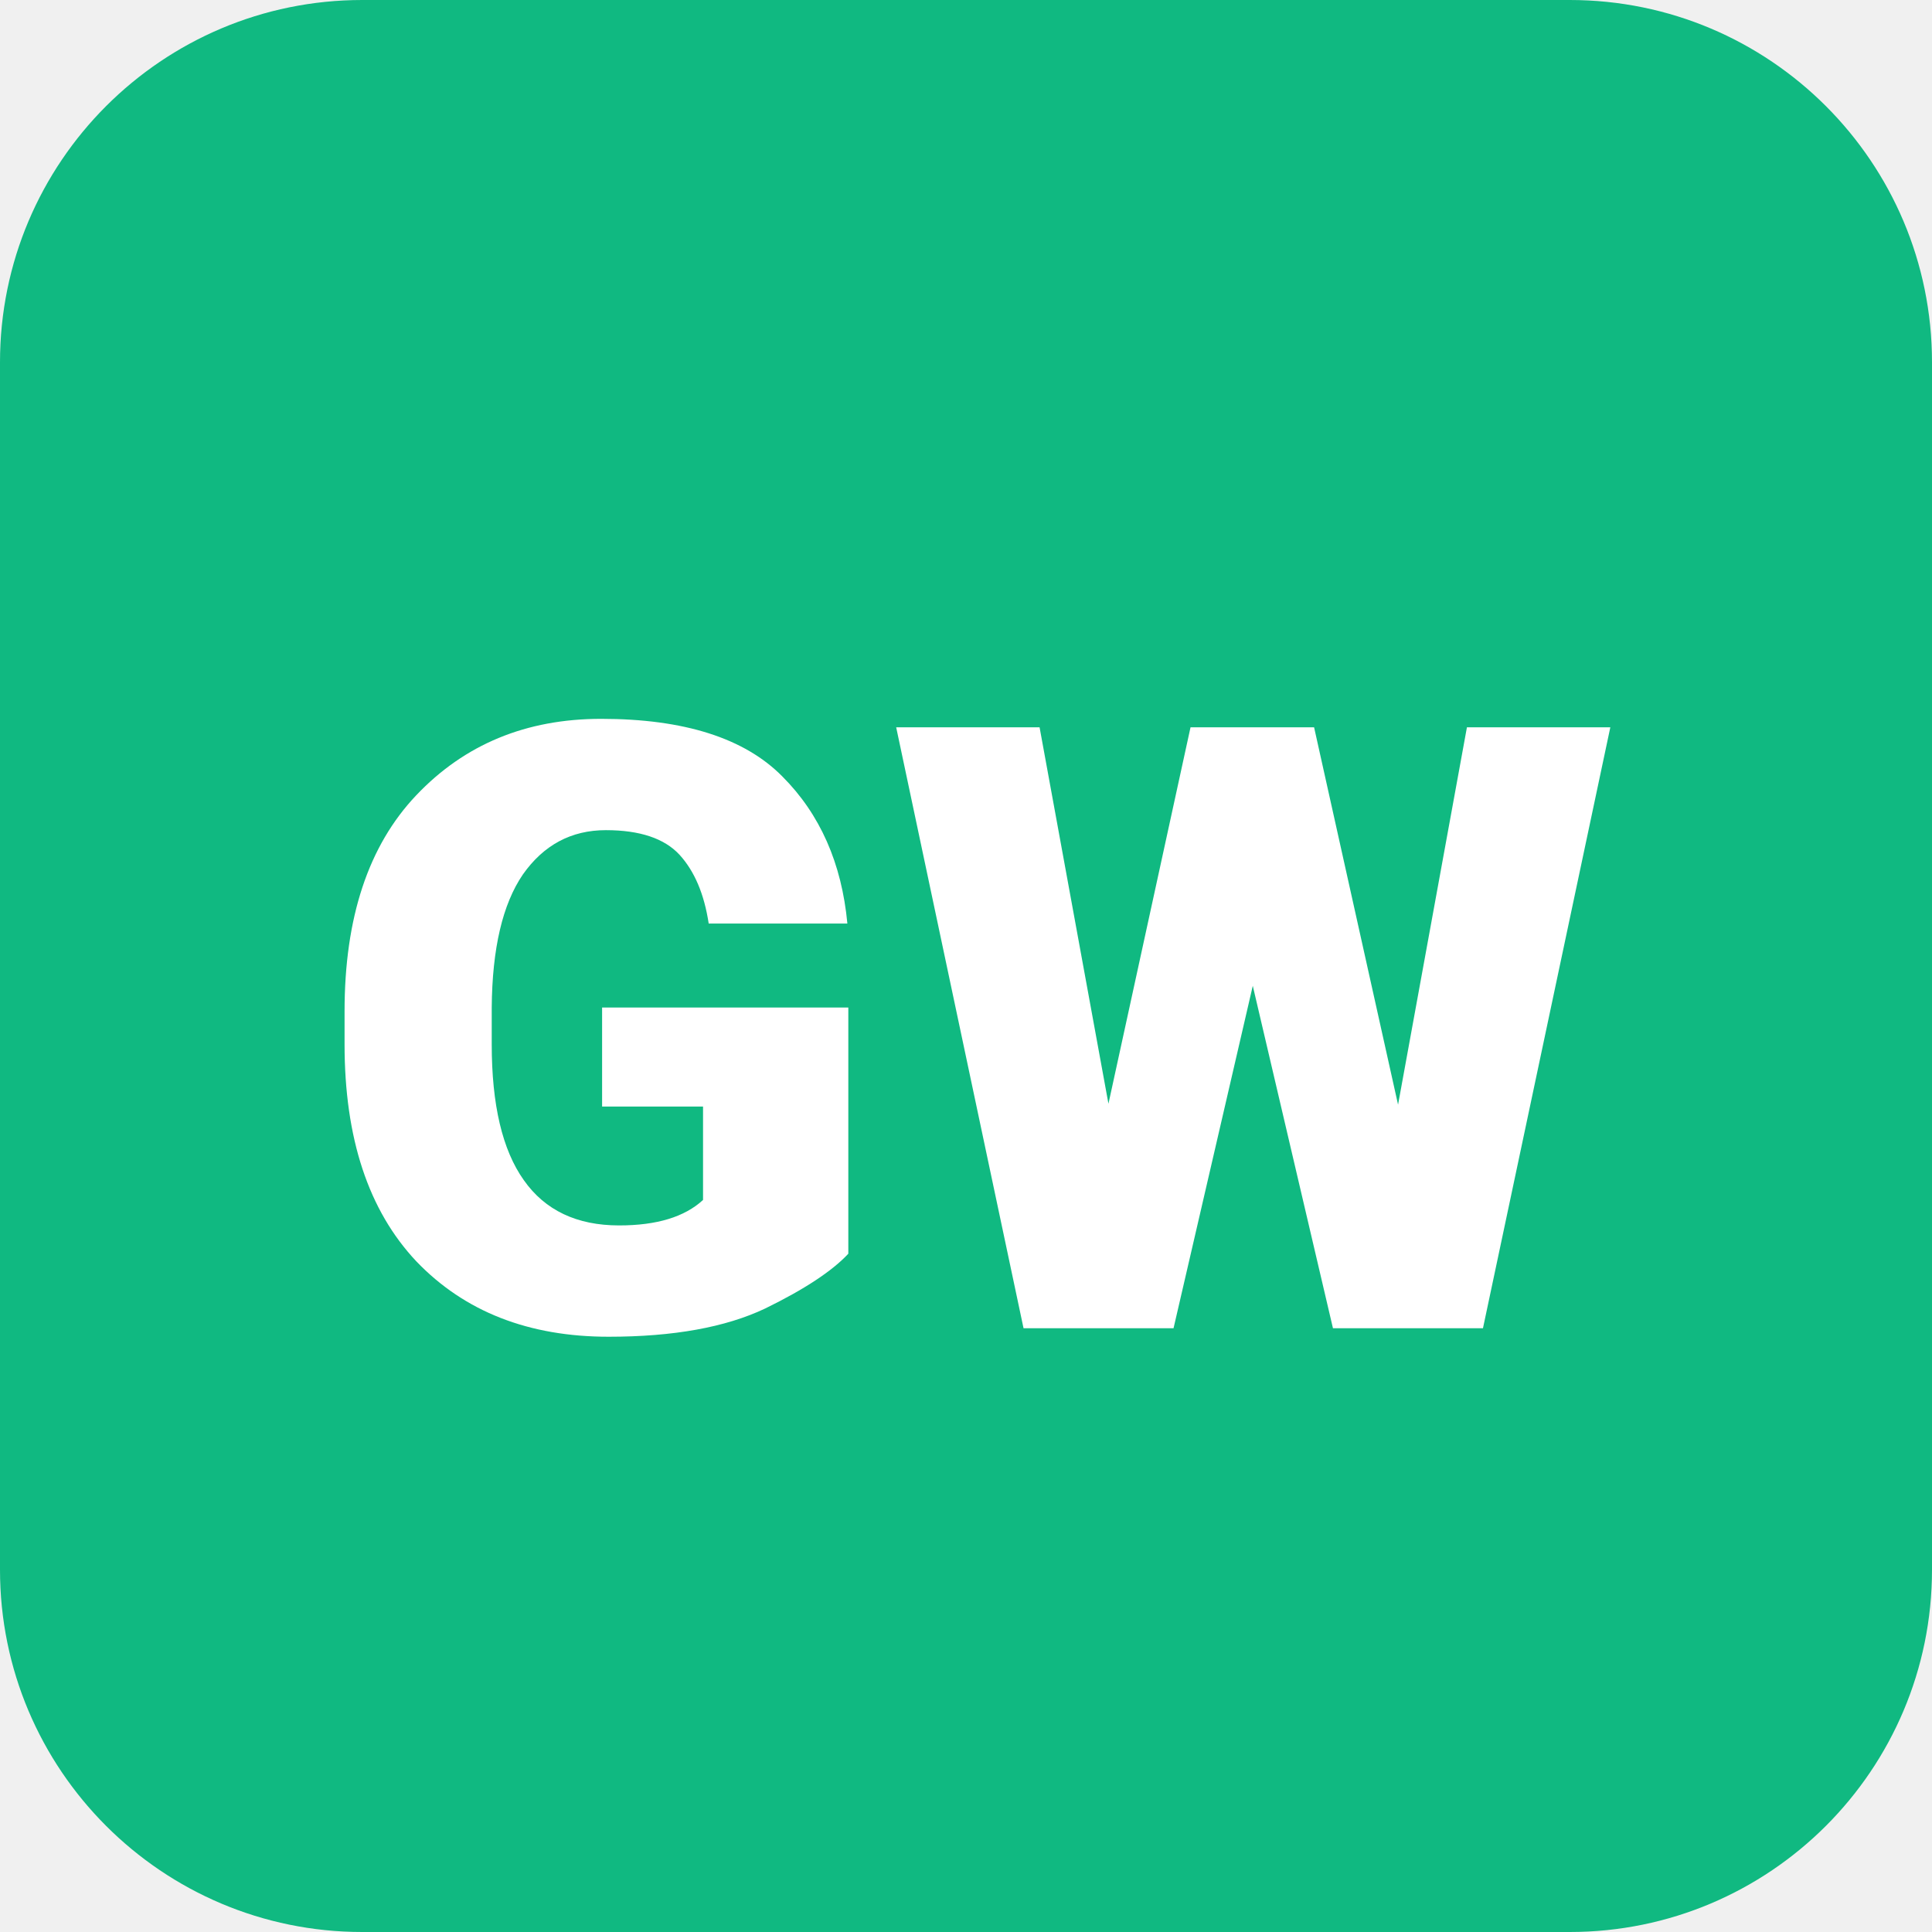
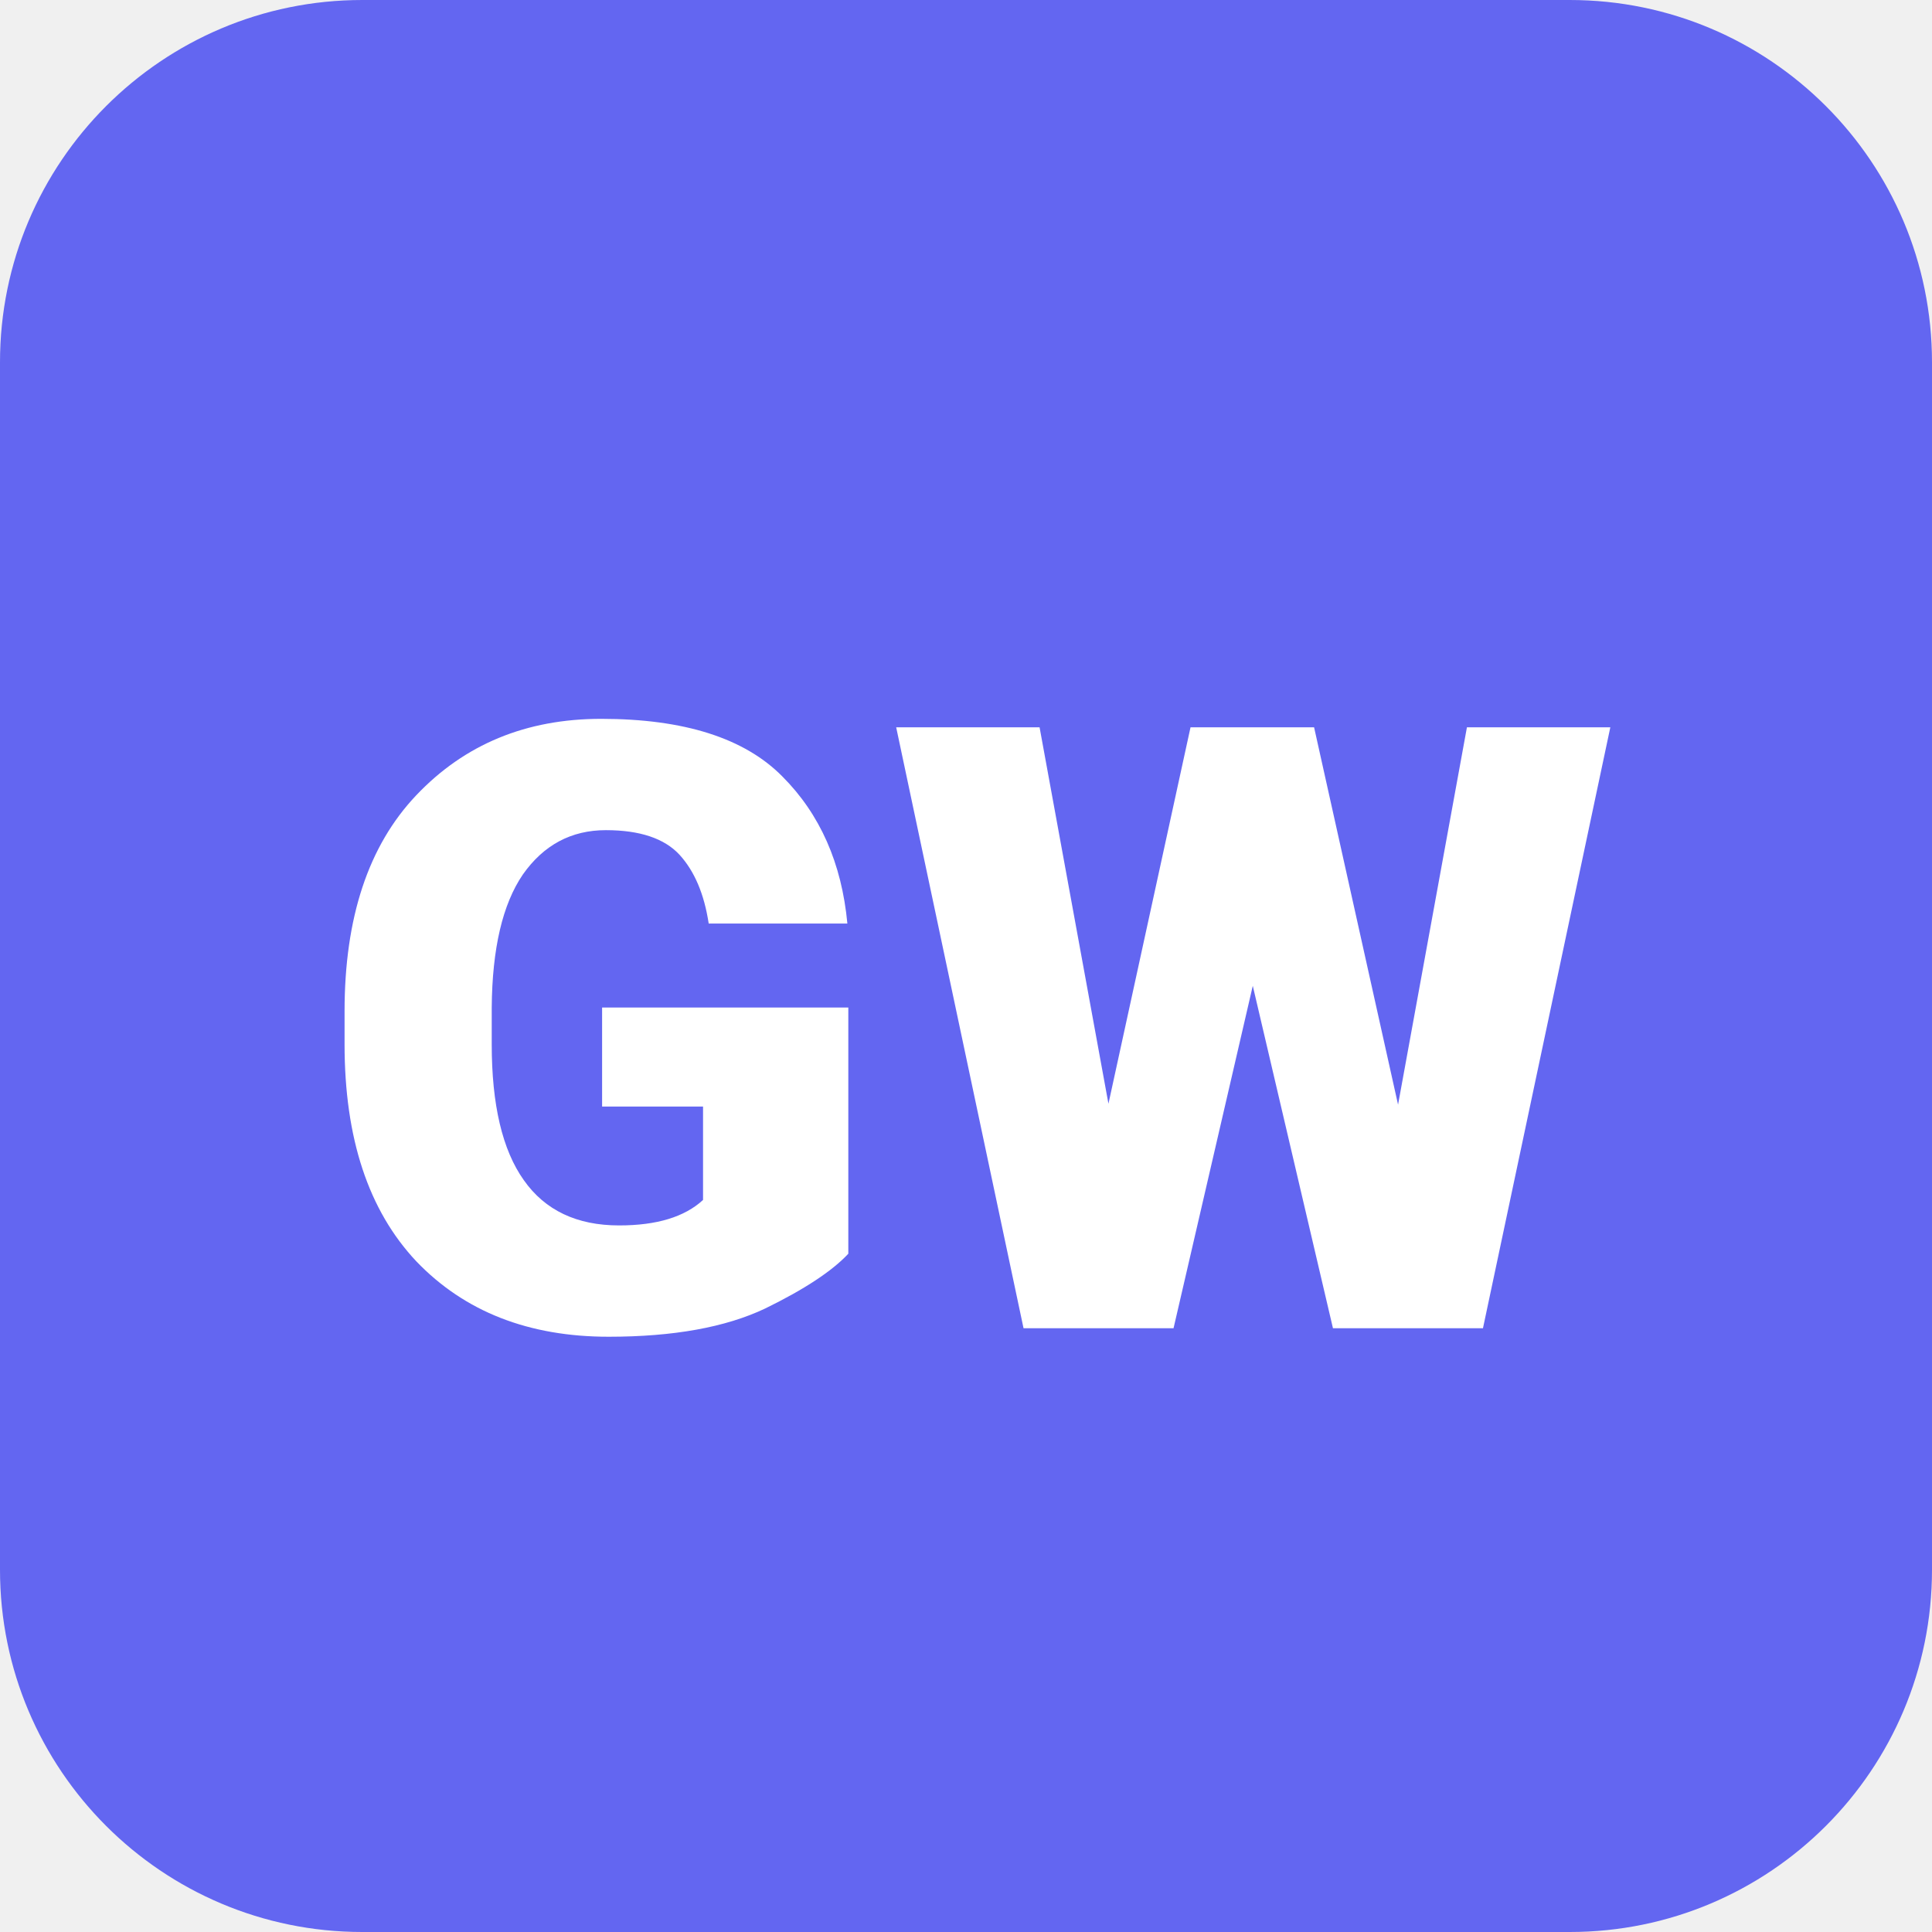
<svg xmlns="http://www.w3.org/2000/svg" viewBox="0 0 32 32">
-   <rect width="32" height="32" rx="6" fill="#10b981" />
+   <rect width="32" height="32" rx="6" fill="#6366f1" />
  <text x="16" y="22" font-family="-apple-system,BlinkMacSystemFont,'Segoe UI',Roboto,sans-serif" font-size="14" font-weight="800" fill="#ffffff" text-anchor="middle">GW</text>
</svg>
